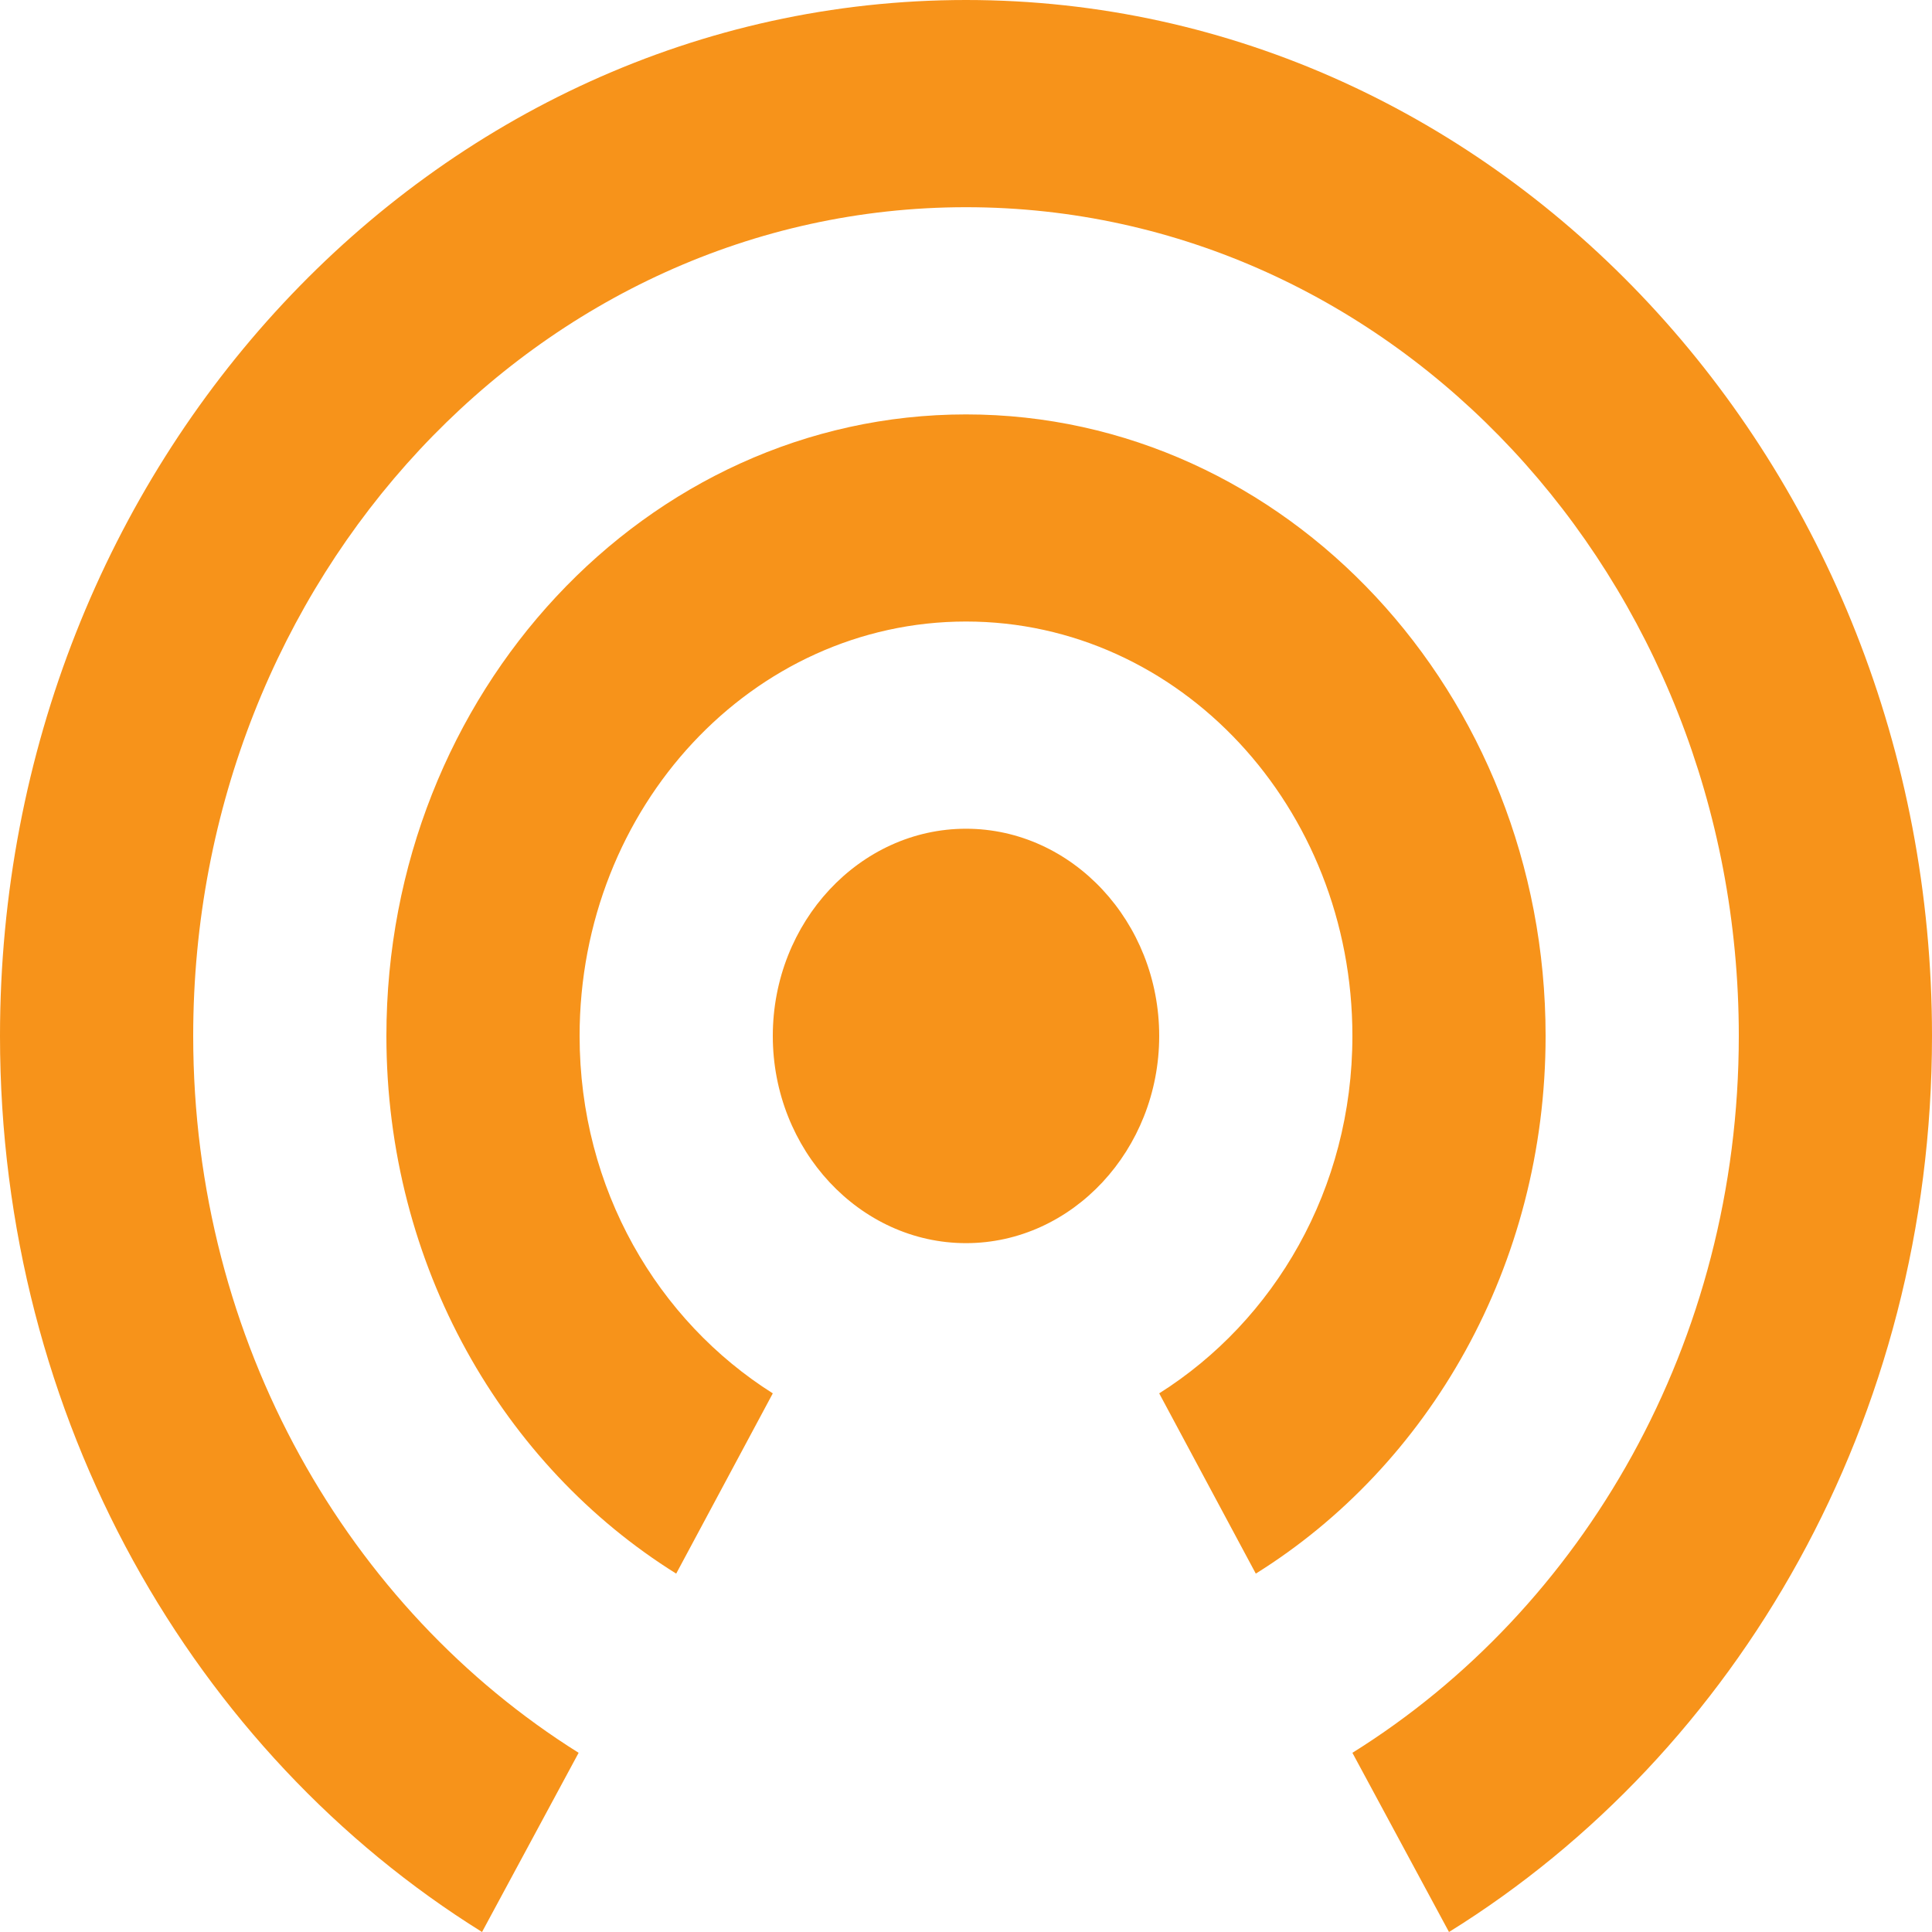
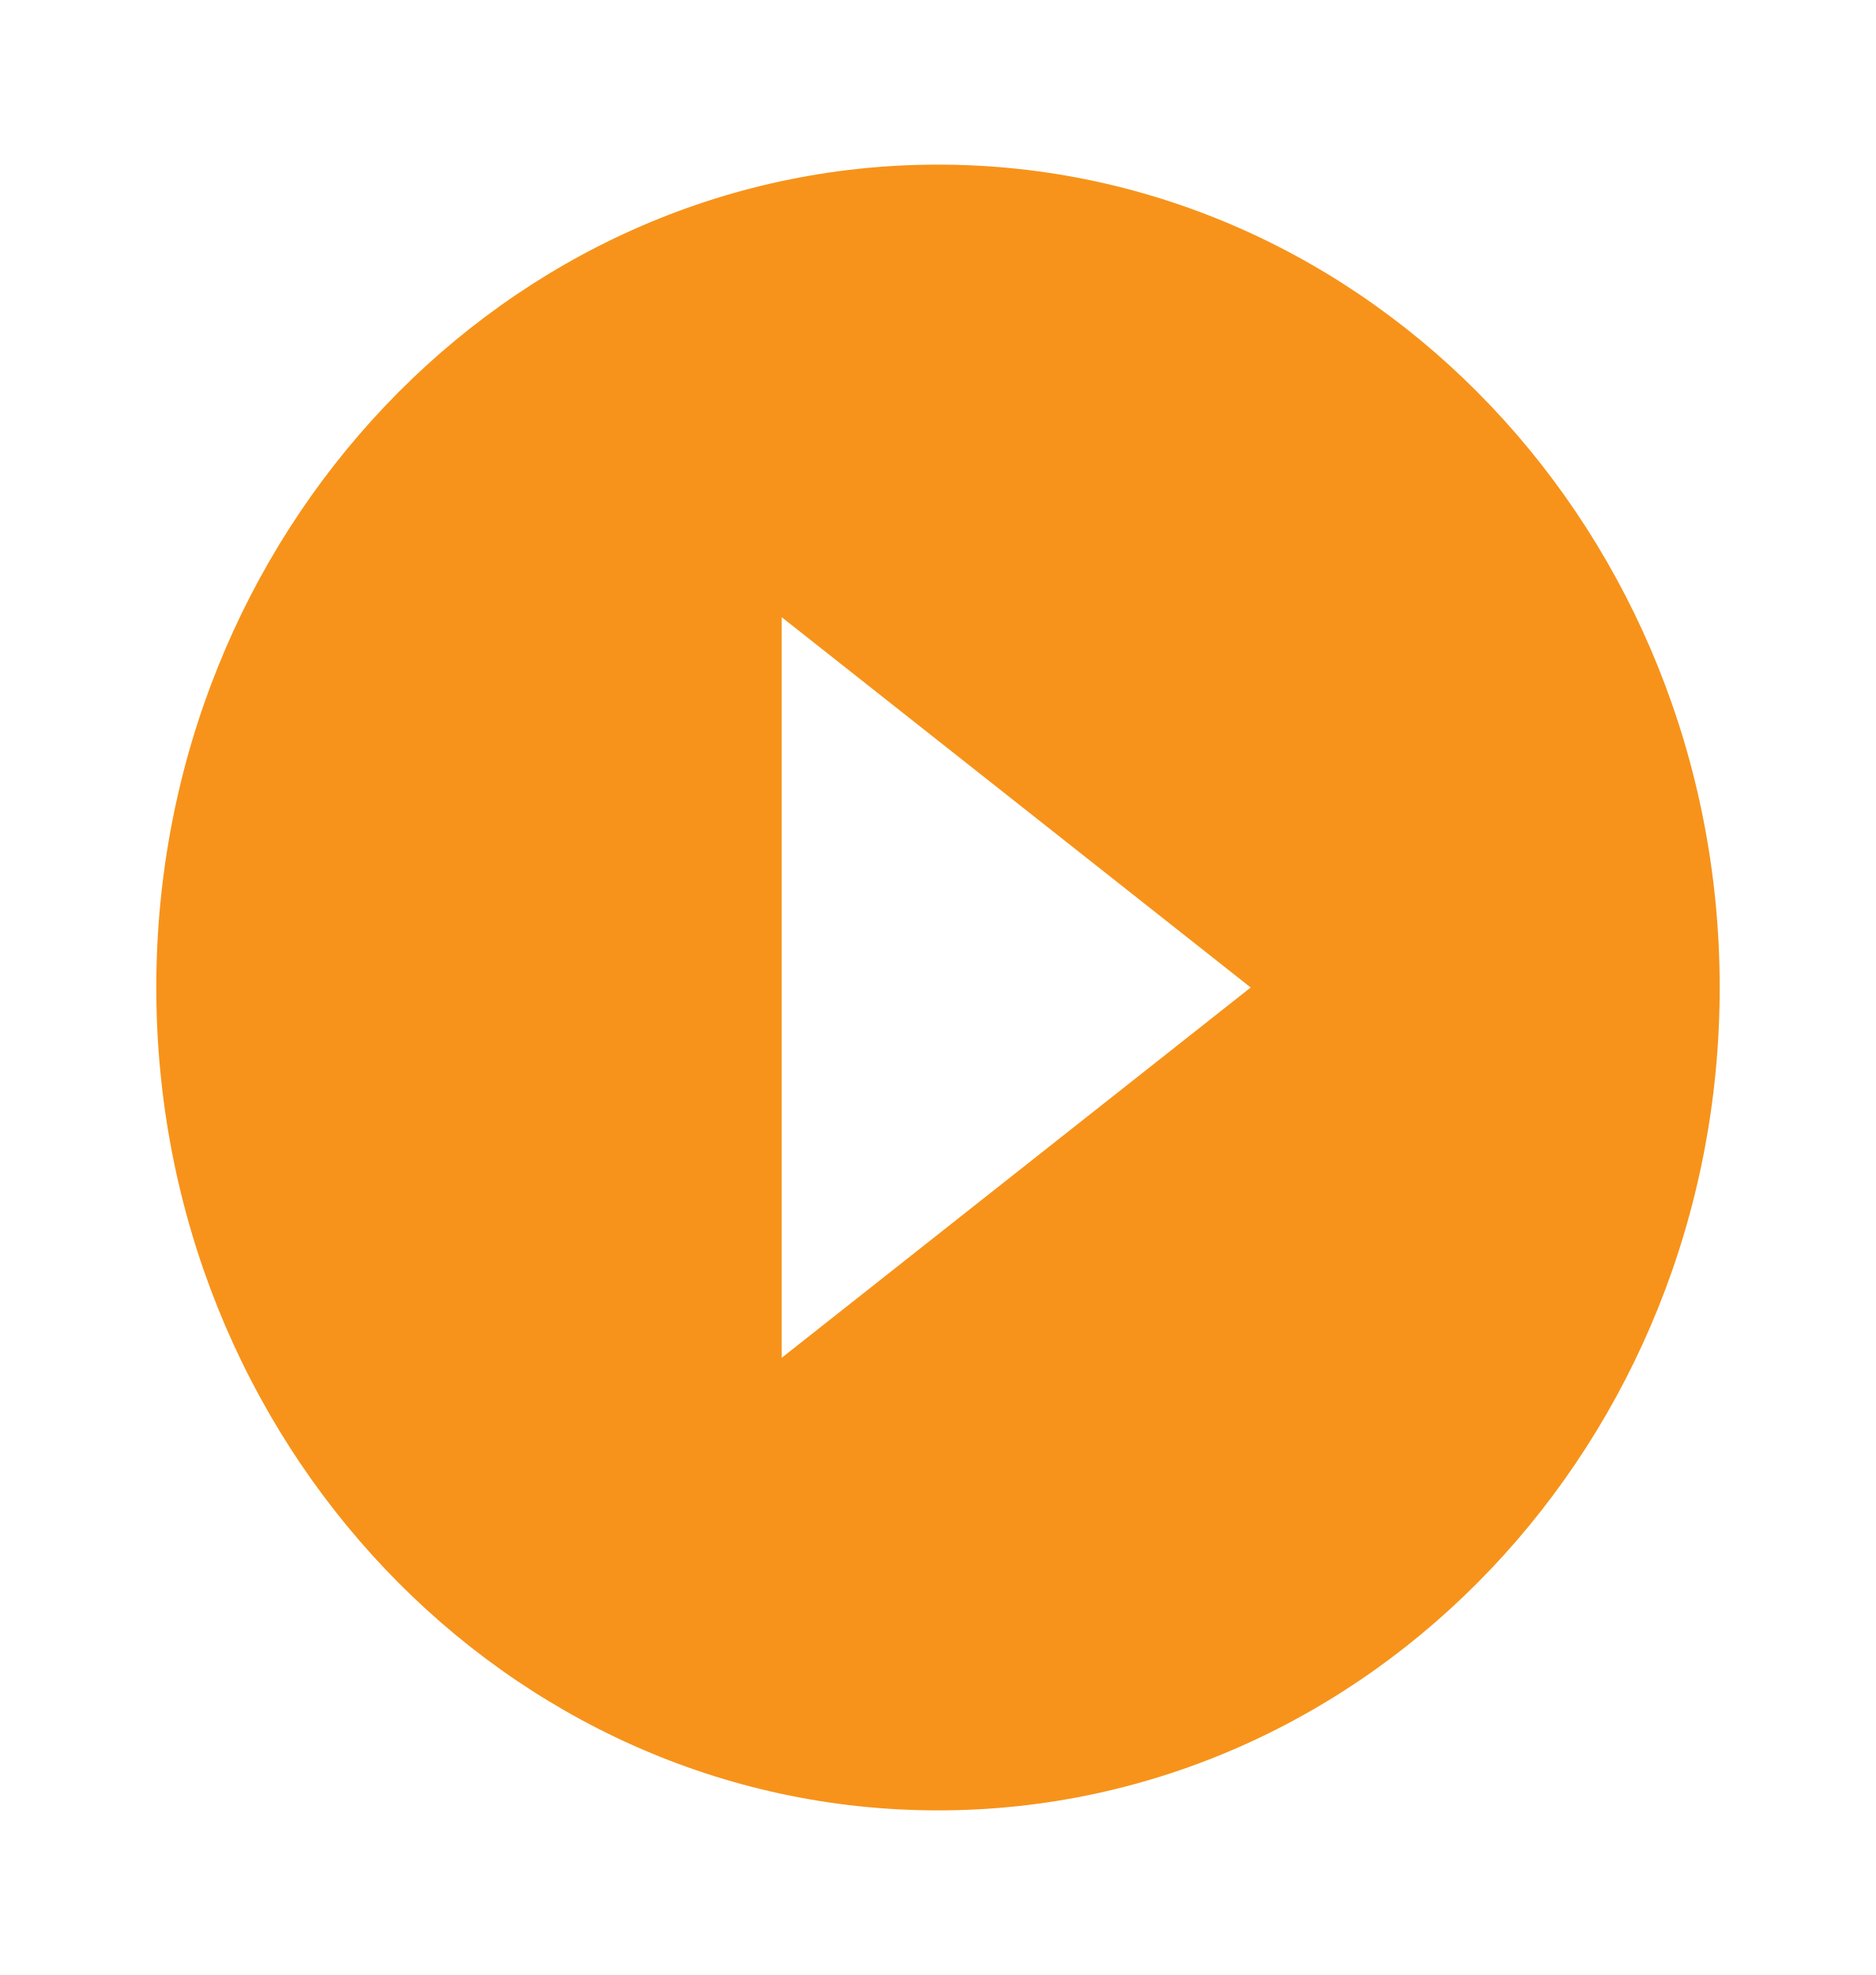
- <svg xmlns="http://www.w3.org/2000/svg" width="20" height="20" viewBox="0 0 20 20" fill="none">
-   <path d="M10 8.579C8.9 8.579 8 9.544 8 10.724C8 11.903 8.9 12.869 10 12.869C11.1 12.869 12 11.903 12 10.724C12 9.544 11.1 8.579 10 8.579ZM16 10.724C16 7.174 13.31 4.29 10 4.29C6.69 4.29 4 7.174 4 10.724C4 13.105 5.21 15.174 7 16.29L8 14.424C6.81 13.673 6 12.311 6 10.724C6 8.354 7.79 6.434 10 6.434C12.21 6.434 14 8.354 14 10.724C14 12.311 13.19 13.673 12 14.424L13 16.29C14.79 15.174 16 13.105 16 10.724ZM10 0C4.48 0 0 4.804 0 10.724C0 14.692 2.01 18.145 4.99 20L5.99 18.145C3.61 16.654 2 13.898 2 10.724C2 5.984 5.58 2.145 10 2.145C14.42 2.145 18 5.984 18 10.724C18 13.898 16.39 16.654 14 18.145L15 20C17.99 18.145 20 14.692 20 10.724C20 4.804 15.52 0 10 0V0Z" fill="#F7931A" />
+ <svg xmlns="http://www.w3.org/2000/svg" width="19" height="20" viewBox="0 0 19 20" fill="none">
+   <path d="M9.5 1.667C5.13 1.667 1.583 5.4 1.583 10C1.583 14.6 5.13 18.333 9.5 18.333C13.87 18.333 17.417 14.6 17.417 10C17.417 5.4 13.87 1.667 9.5 1.667ZM7.917 13.75V6.25L12.667 10L7.917 13.75Z" fill="#F7931A" />
</svg>
